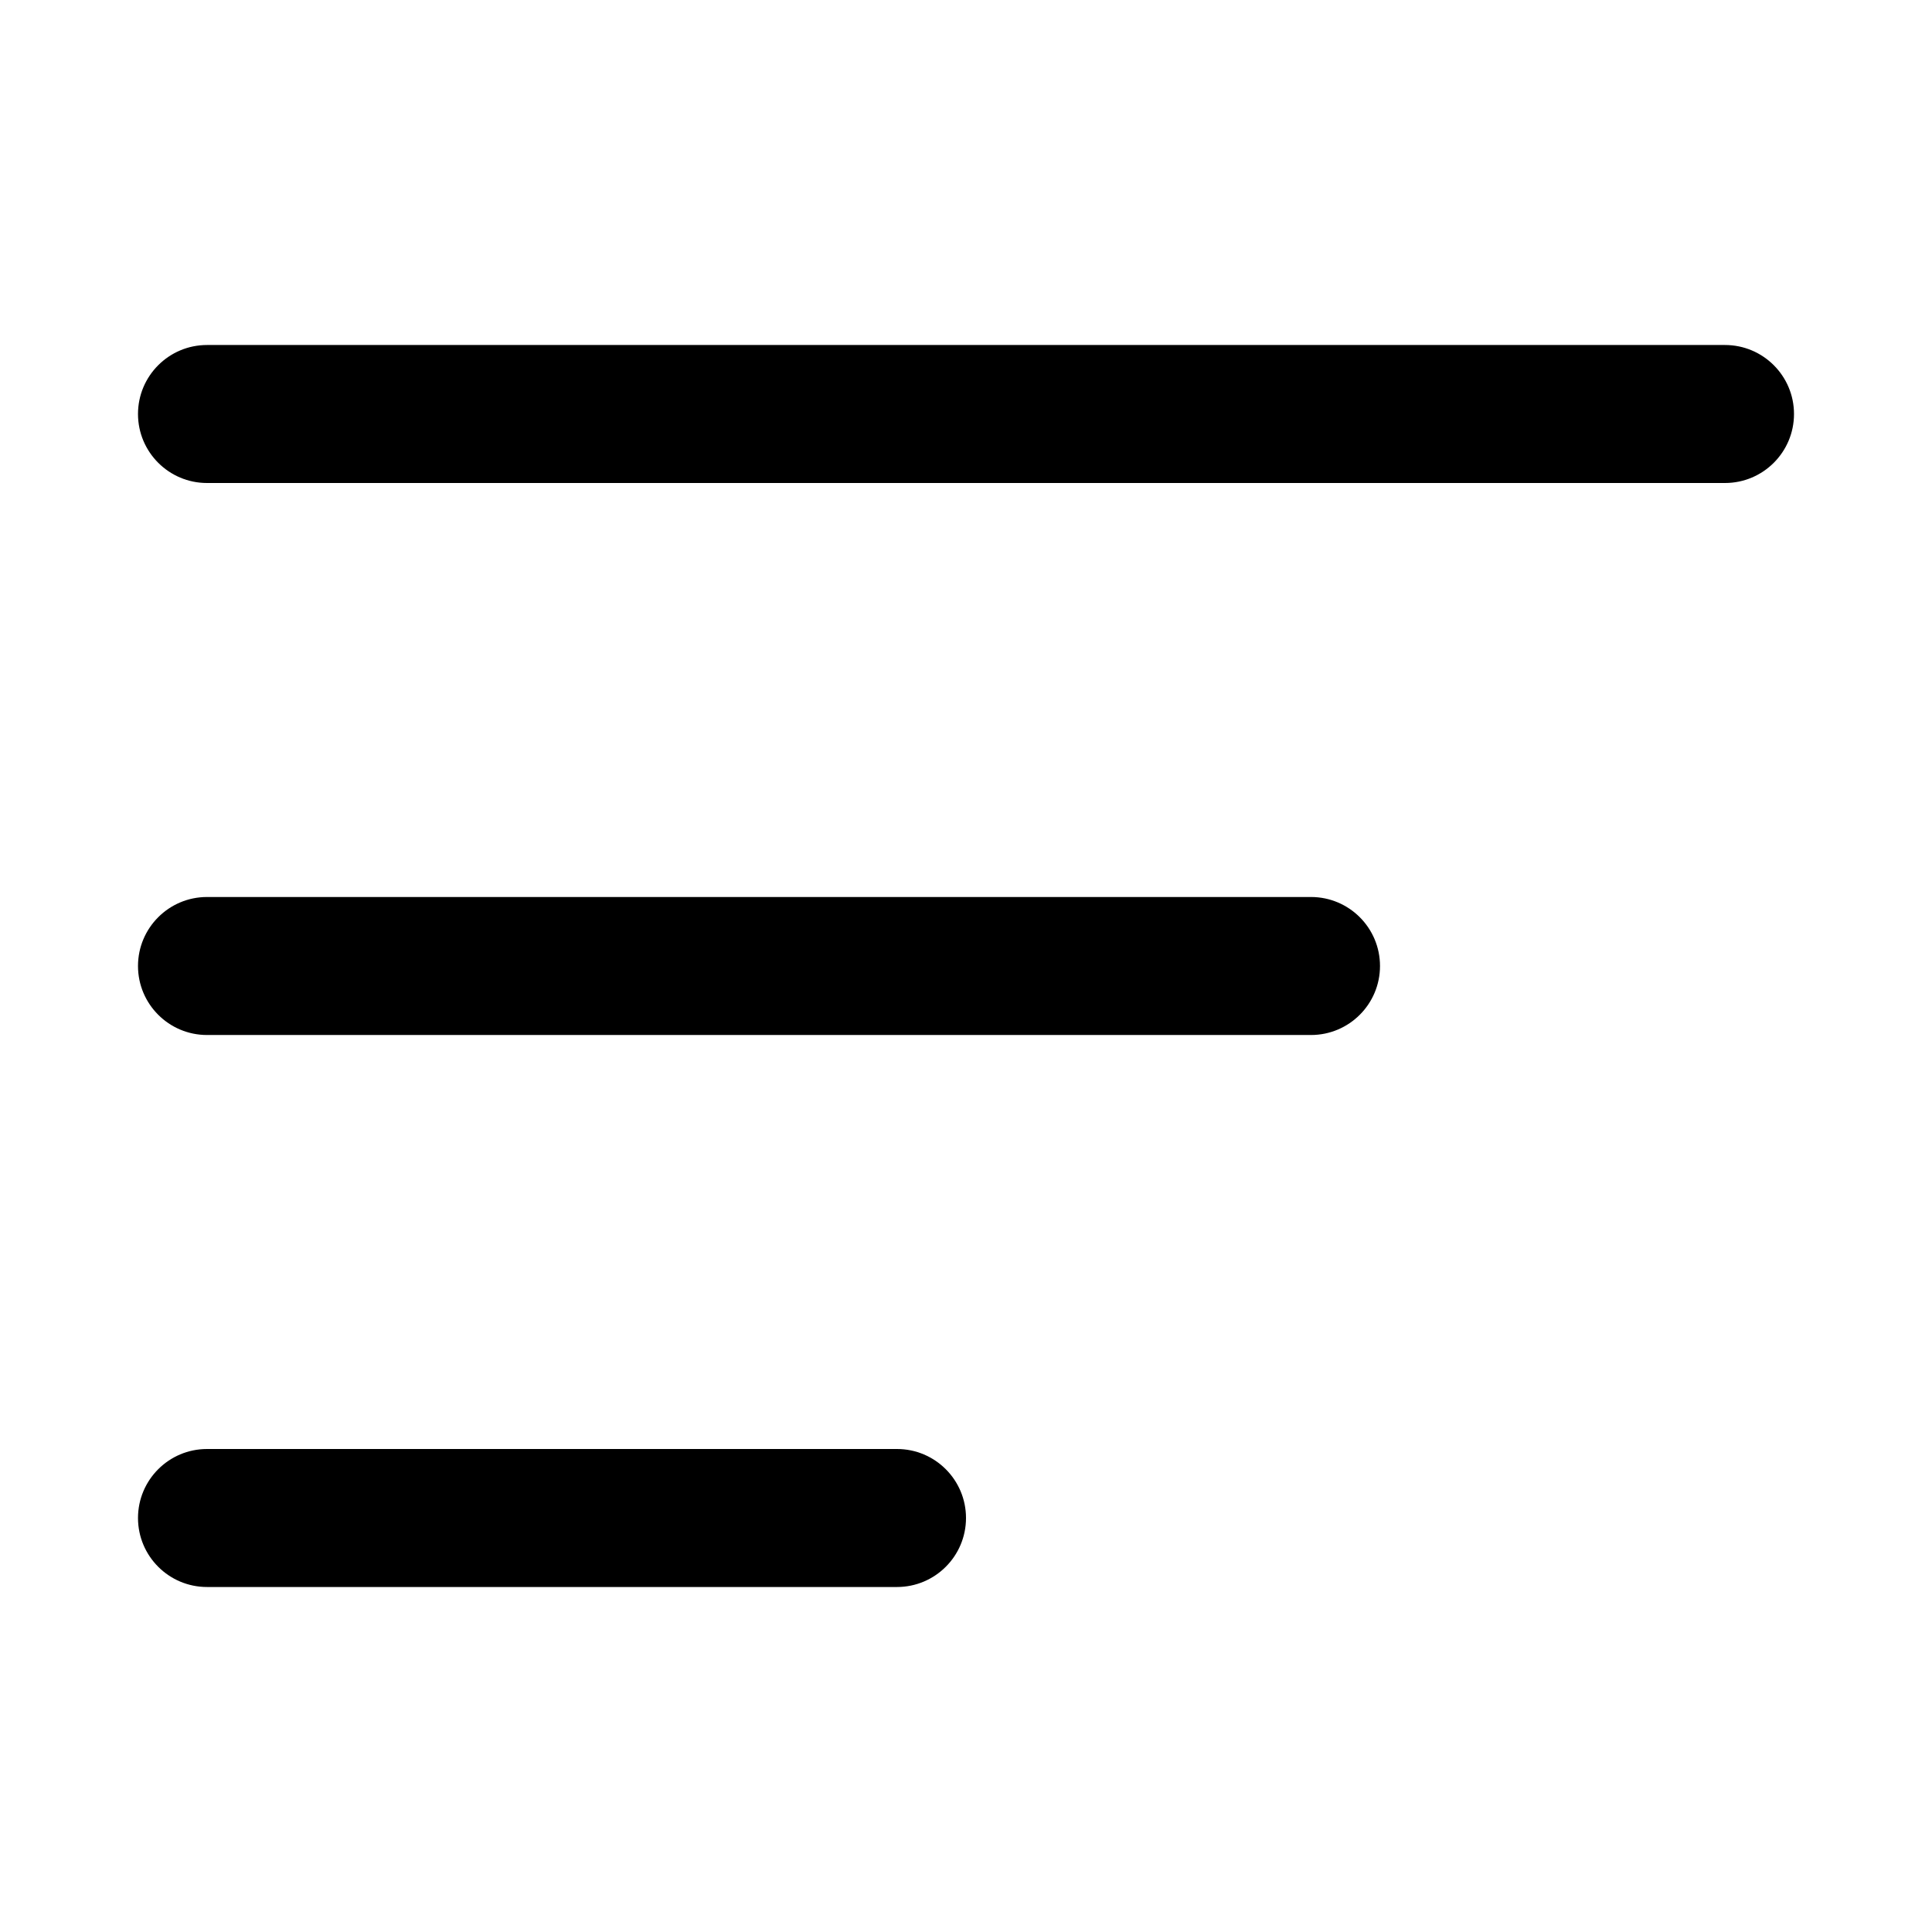
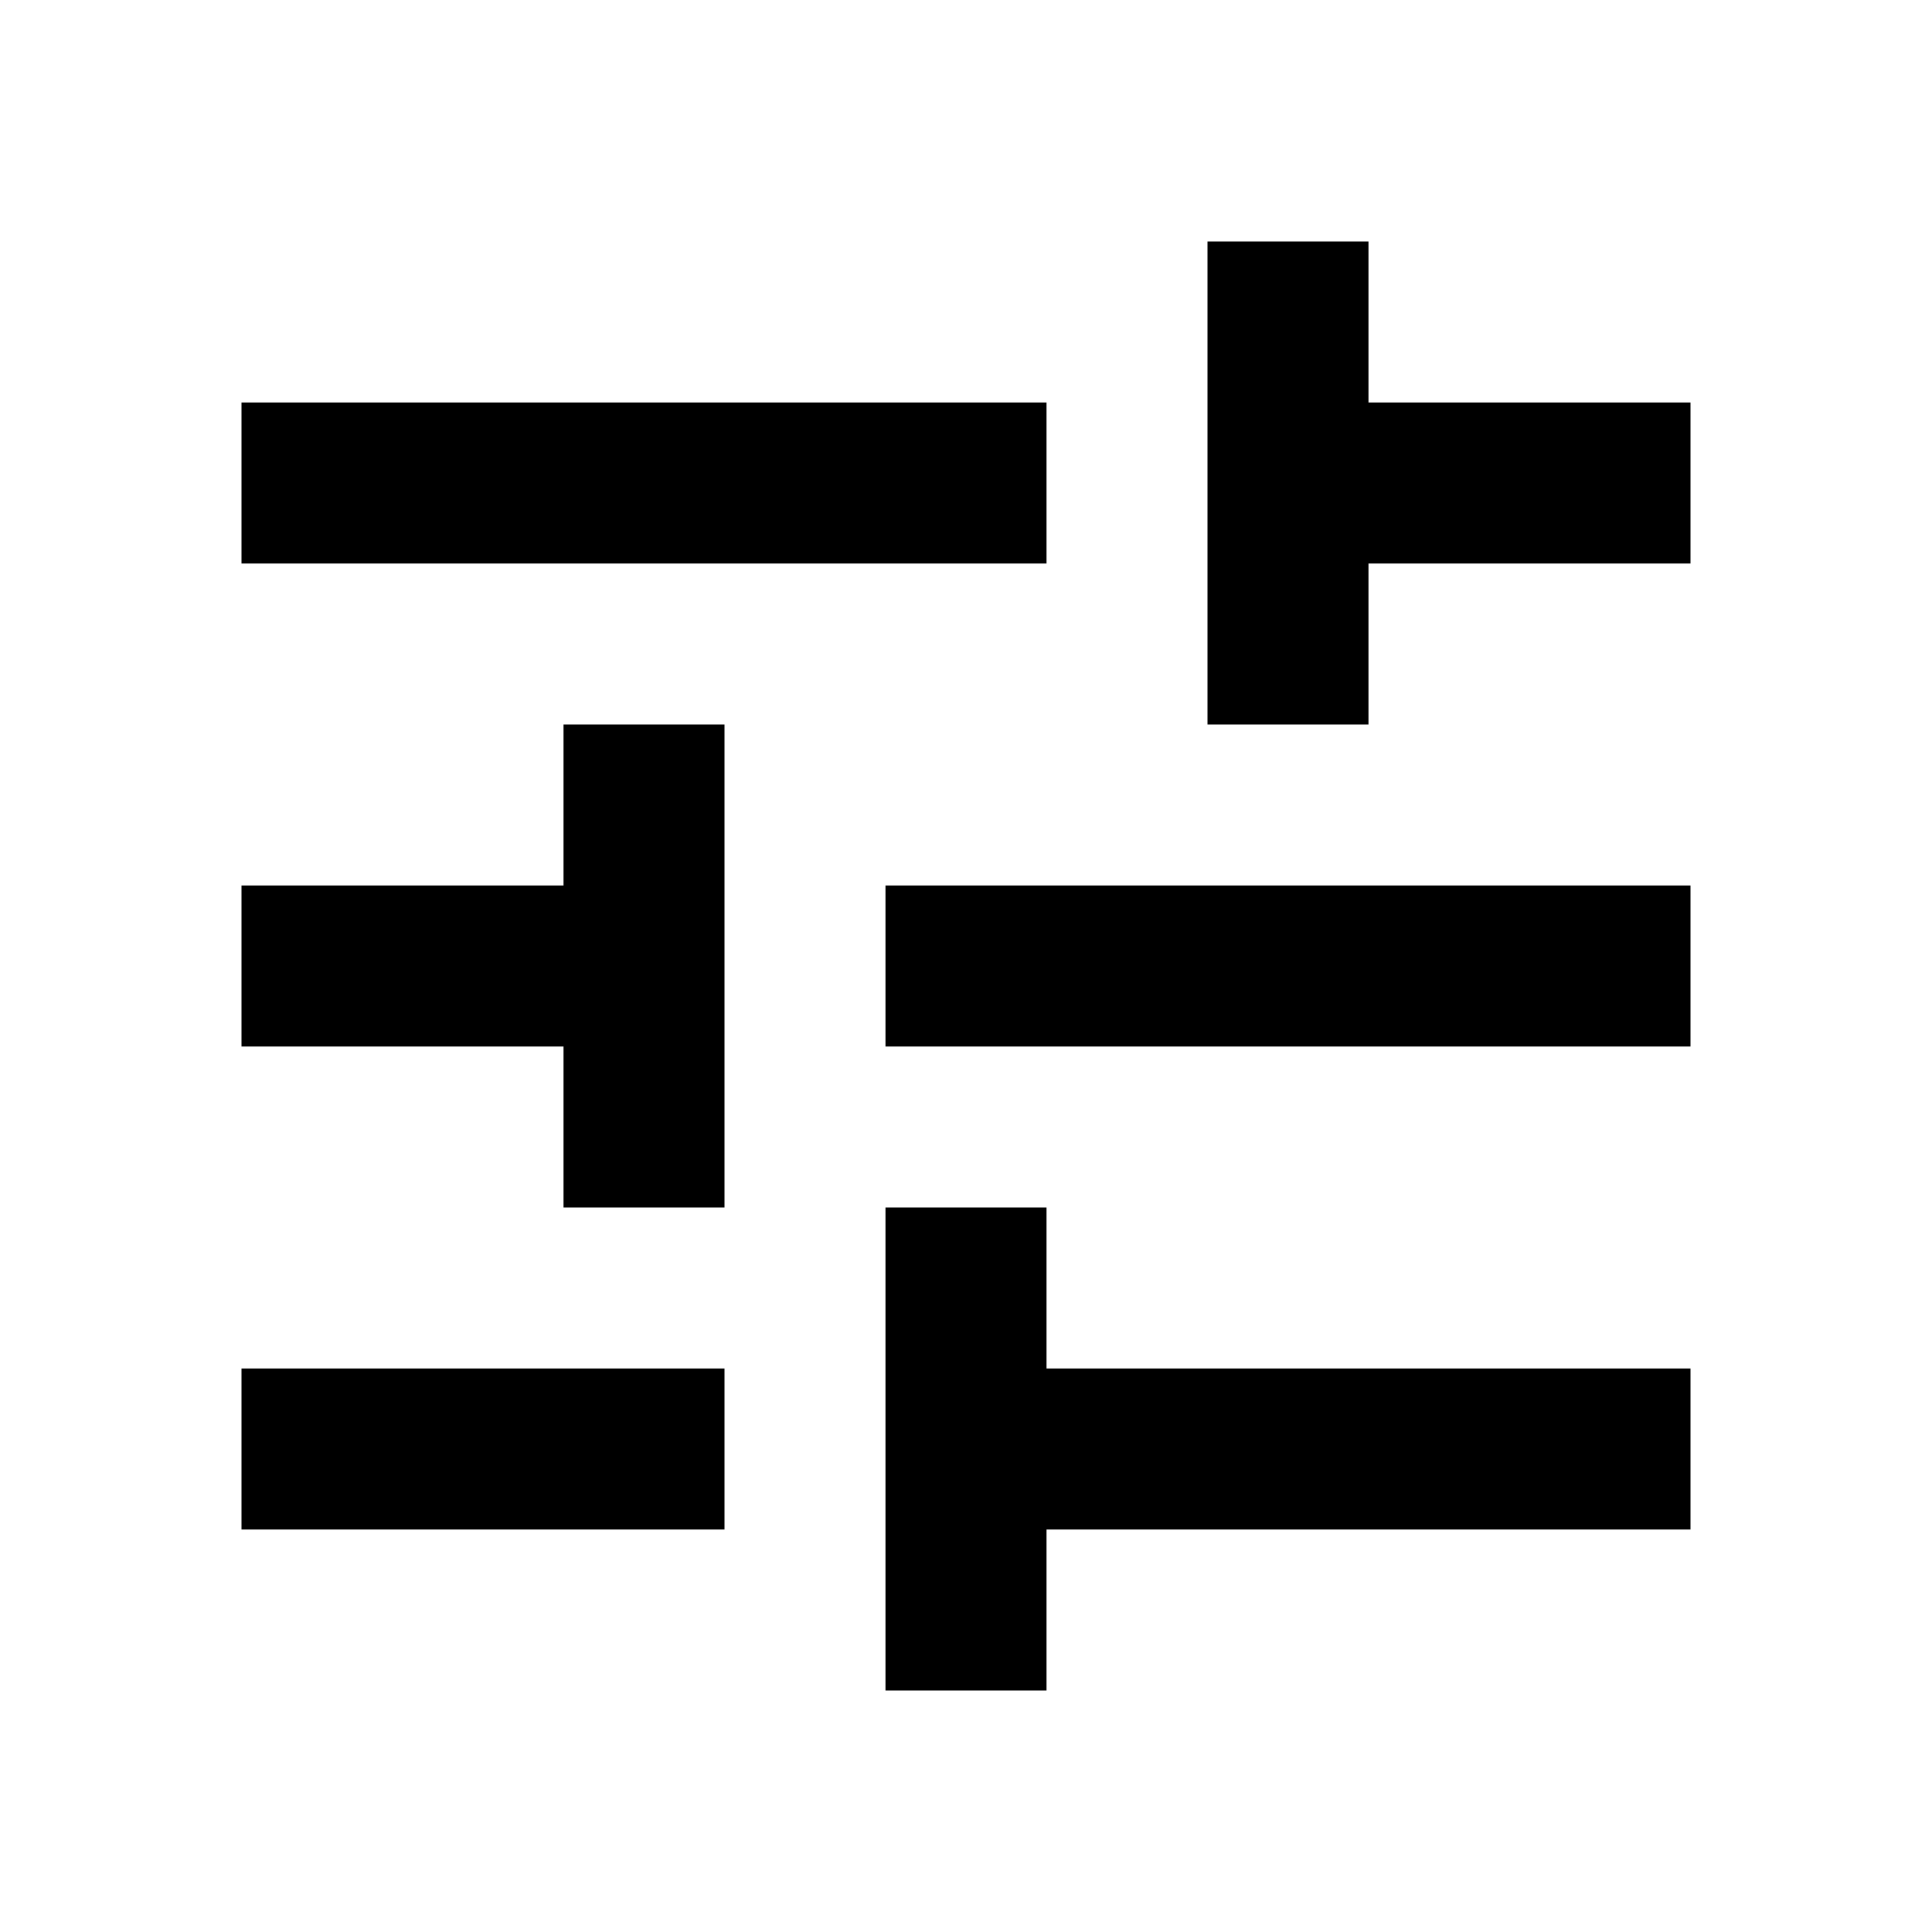
<svg xmlns="http://www.w3.org/2000/svg" width="28px" height="28px" viewBox="0 0 28 28" version="1.1">
  <defs />
  <g id="Android" stroke="none" stroke-width="1" fill="none" fill-rule="evenodd">
-     <g id="filter" fill="#000000">
-       <path d="M13,21 L3,21 C2.448,21 2,21.448 2,22 C2,22.552 2.448,23 3,23 L13,23 C13.552,23 14,22.552 14,22 C14,21.448 13.552,21 13,21 M19,13 L3,13 C2.448,13 2,13.448 2,14 C2,14.552 2.448,15 3,15 L19,15 C19.552,15 20,14.552 20,14 C20,13.448 19.552,13 19,13 M26,6 C26,6.552 25.552,7 25,7 L3,7 C2.448,7 2,6.552 2,6 C2,5.448 2.448,5 3,5 L25,5 C25.552,5 26,5.448 26,6" id="Page-1" />
+     <g id="filter" fill-rule="nonzero" fill="#000000">
+       <path d="M3.5,19.833 L3.5,22.167 L10.5,22.167 L10.5,19.833 L3.5,19.833 Z M3.5,5.833 L3.5,8.167 L15.167,8.167 L15.167,5.833 L3.5,5.833 Z M15.167,24.5 L15.167,22.167 L24.5,22.167 L24.5,19.833 L15.167,19.833 L15.167,17.5 L12.833,17.5 L12.833,24.5 L15.167,24.5 Z M8.167,10.5 L8.167,12.833 L3.5,12.833 L3.5,15.167 L8.167,15.167 L8.167,17.5 L10.5,17.5 L10.5,10.5 L8.167,10.5 Z M24.5,15.167 L24.5,12.833 L12.833,12.833 L12.833,15.167 L24.5,15.167 Z M17.5,10.5 L19.833,10.5 L19.833,8.167 L24.5,8.167 L24.5,5.833 L19.833,5.833 L19.833,3.5 L17.5,3.5 L17.5,10.5 Z" id="Shape" />
    </g>
  </g>
</svg>
